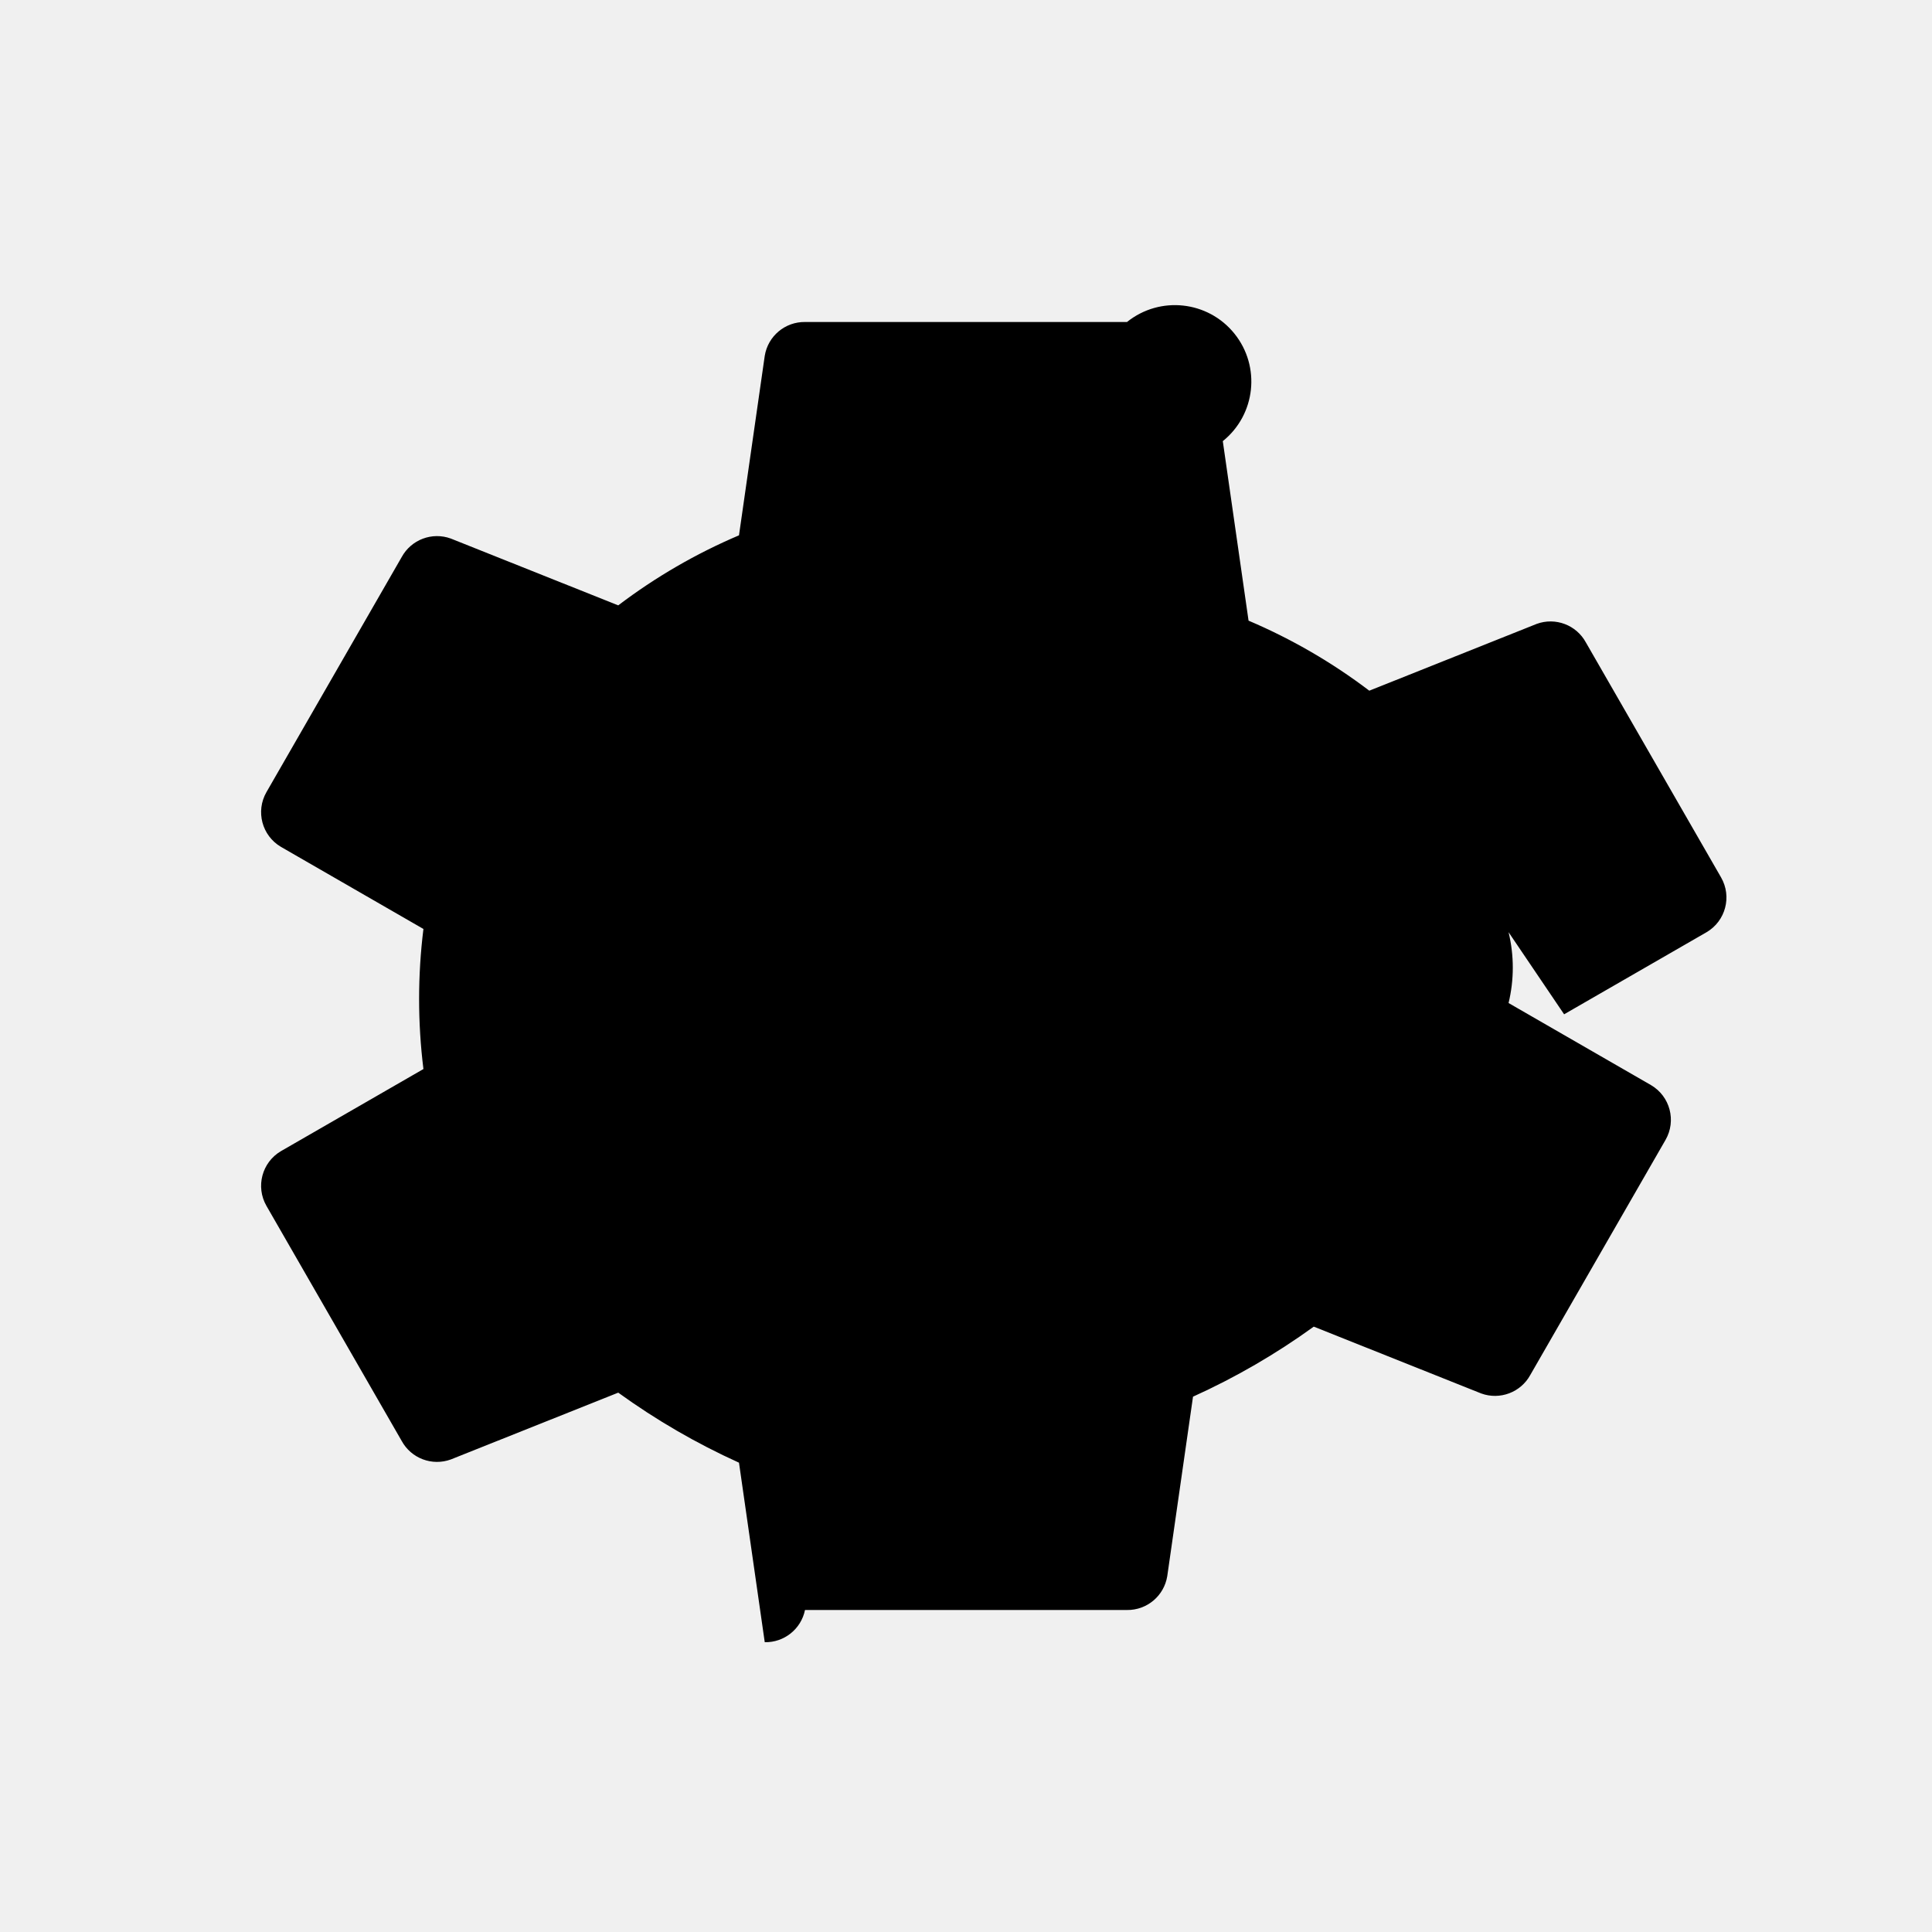
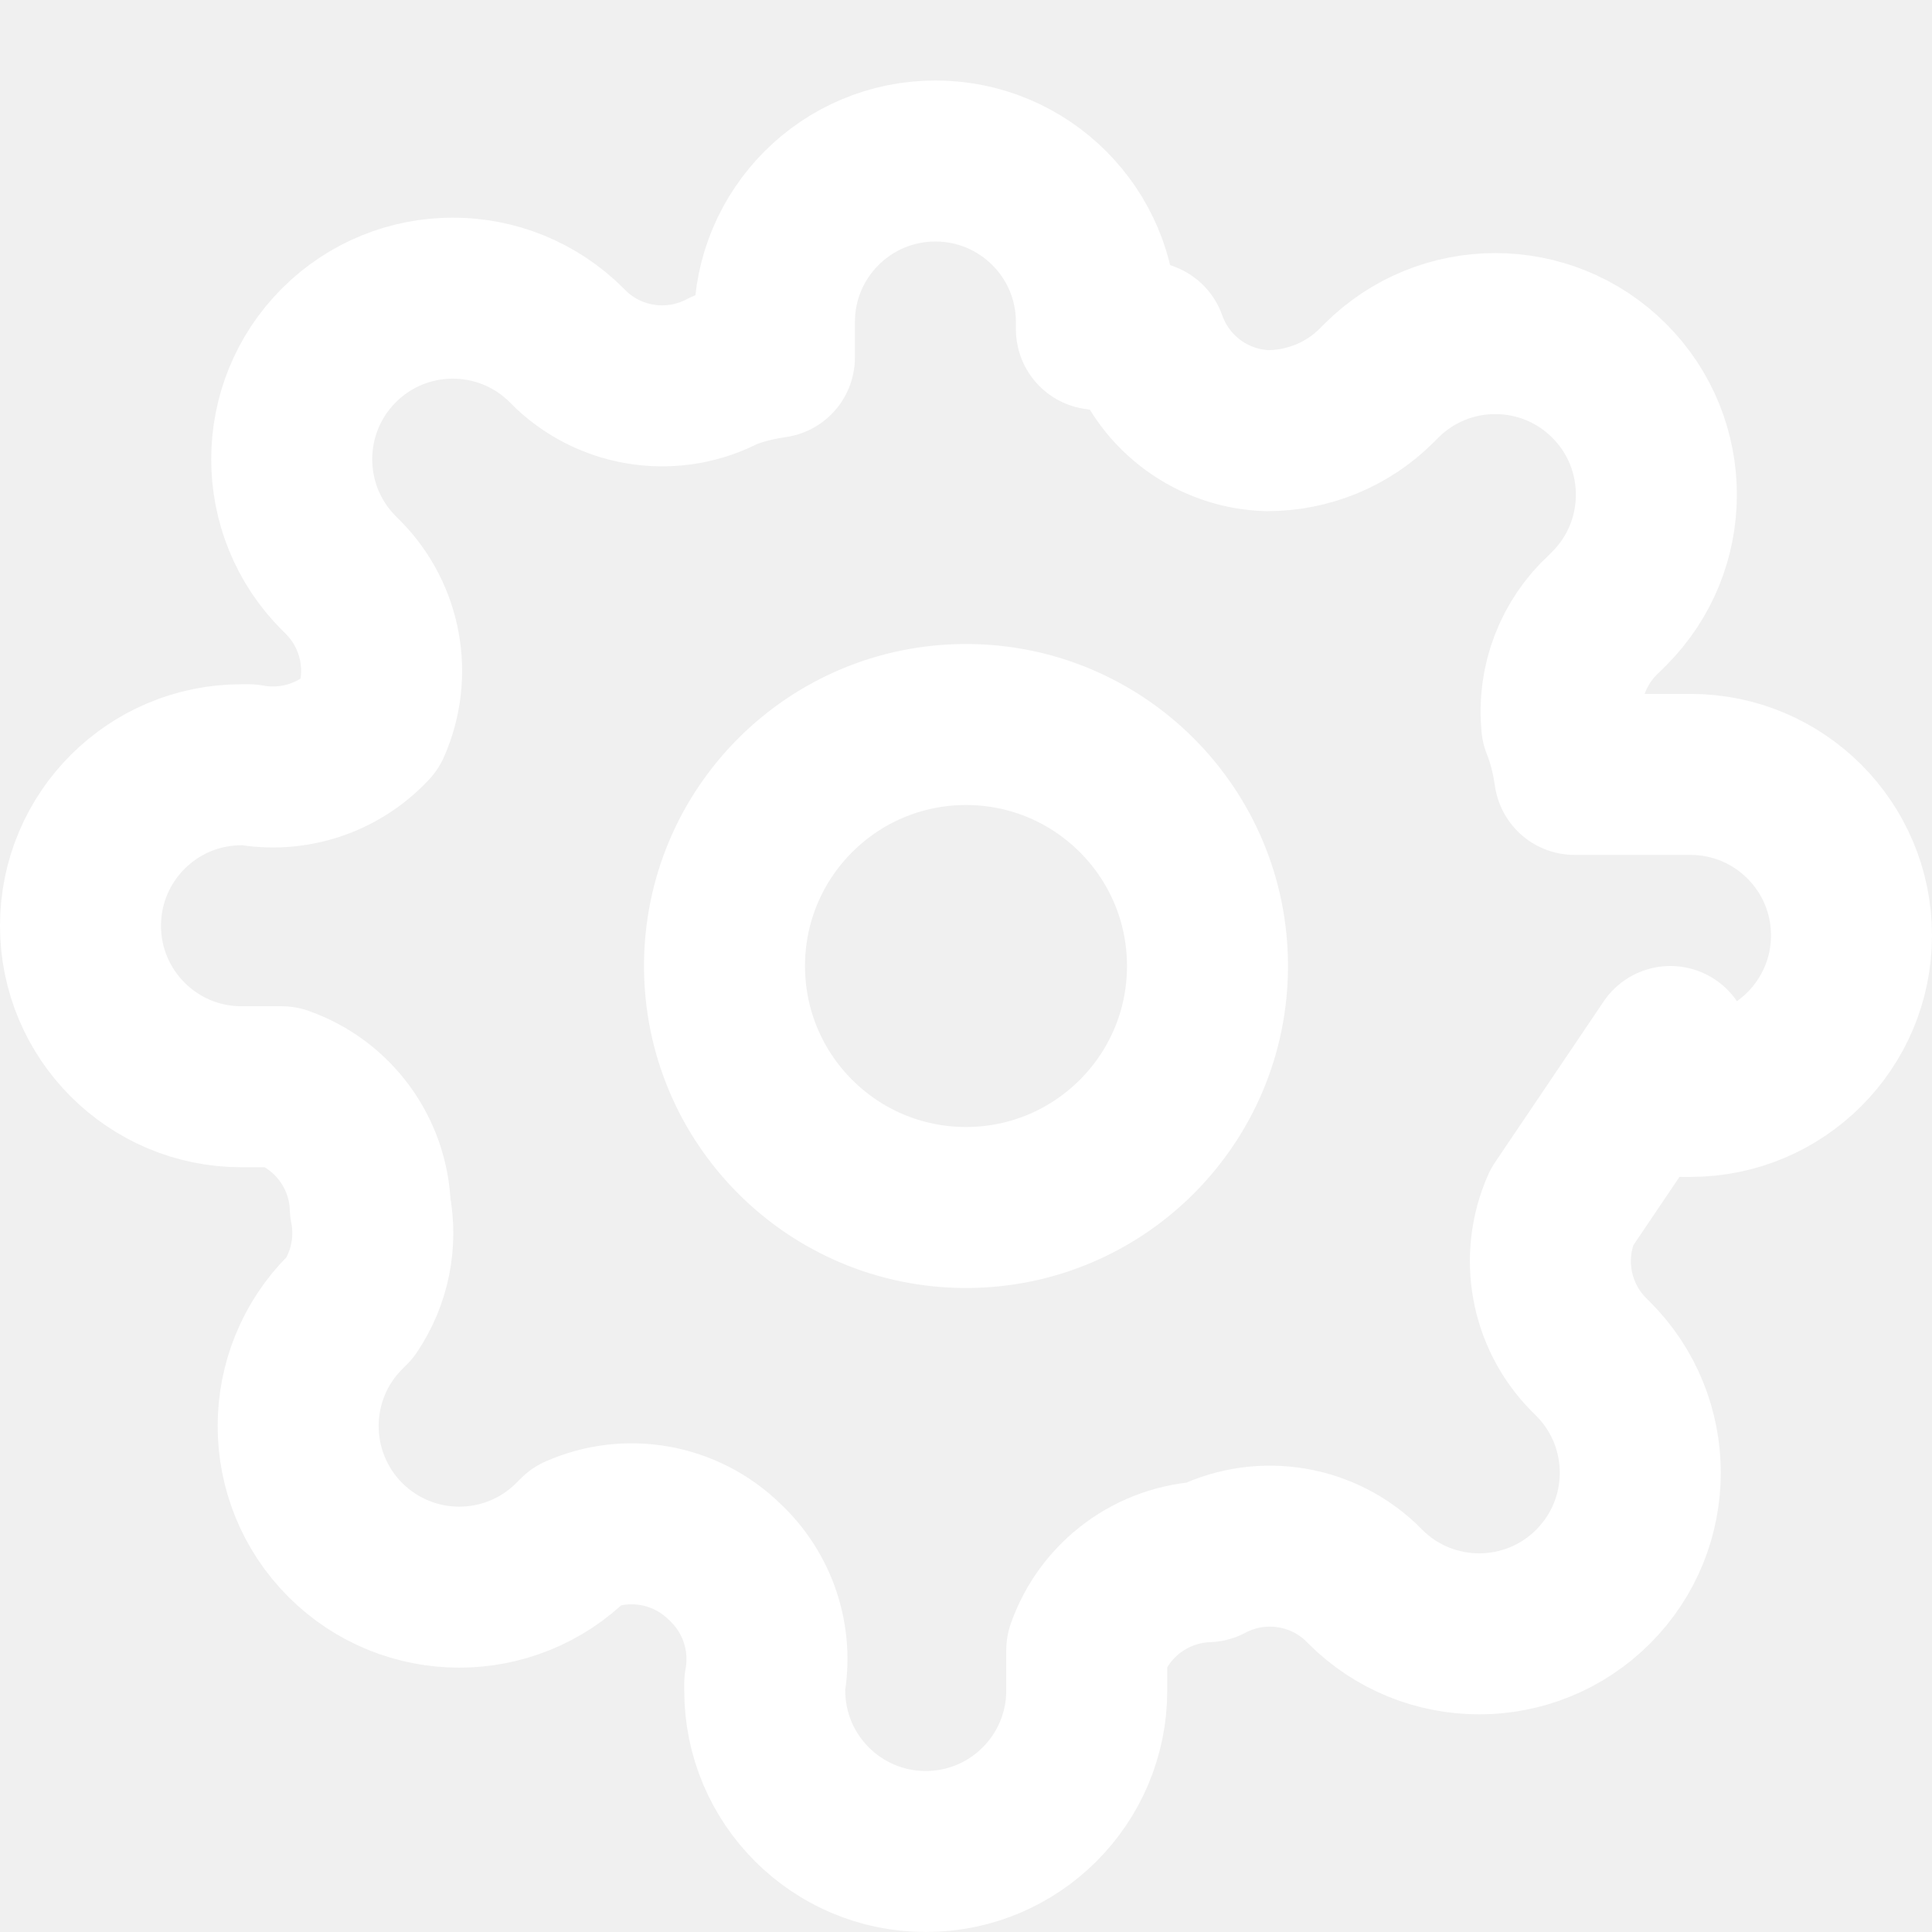
- <svg xmlns="http://www.w3.org/2000/svg" width="24" height="24" viewBox="0 0 24 24" fill="none">
-   <path d="M12 15.5A3.5 3.5 0 1 0 12 8.5a3.5 3.5 0 0 0 0 7zm7.43-2.9l1.77-1.02a.5.5 0 0 0 .18-.68l-1.68-2.92a.5.5 0 0 0-.61-.23l-2.08.83a7.03 7.03 0 0 0-1.5-.87l-.32-2.23A.5.5 0 0 0 14 4h-4a.5.5 0 0 0-.5.42l-.32 2.23a7.03 7.03 0 0 0-1.5.87l-2.08-.83a.5.5 0 0 0-.61.23l-1.68 2.92a.5.5 0 0 0 .18.68l1.77 1.02a7.07 7.07 0 0 0 0 1.74l-1.77 1.02a.5.5 0 0 0-.18.68l1.68 2.92a.5.5 0 0 0 .61.23l2.08-.83c.47.34.97.63 1.5.87l.32 2.23A.5.5 0 0 0 10 20h4a.5.5 0 0 0 .5-.42l.32-2.23c.53-.24 1.03-.53 1.5-.87l2.08.83a.5.5 0 0 0 .61-.23l1.68-2.92a.5.5 0 0 0-.18-.68l-1.77-1.02c.07-.29.07-.59 0-.88z" fill="currentColor" />
+ <svg xmlns="http://www.w3.org/2000/svg" width="25" height="25" viewBox="0 0 24 24" fill="none">
+   <circle cx="12" cy="12" r="3" stroke="#fff" stroke-width="2" fill="none" />
+   <path d="M19.4 15a1.65 1.65 0 0 0 .33 1.82l.06.06a2 2 0 1 1-2.83 2.83l-.06-.06A1.65 1.65 0 0 0 15 19.4a1.65 1.65 0 0 0-1.5 1.1V21a2 2 0 1 1-4 0v-.09A1.65 1.65 0 0 0 9 19.4a1.65 1.65 0 0 0-1.82-.33l-.06.06a2 2 0 1 1-2.83-2.83l.06-.06A1.65 1.65 0 0 0 4.6 15a1.65 1.65 0 0 0-1.1-1.5H3a2 2 0 1 1 0-4h.09A1.65 1.65 0 0 0 4.6 9a1.65 1.65 0 0 0-.33-1.82l-.06-.06a2 2 0 1 1 2.83-2.83l.06.06A1.65 1.65 0 0 0 9 4.6c.2-.08.41-.13.62-.16V4a2 2 0 1 1 4 0v.09c.21.03.42.08.62.16a1.65 1.65 0 0 0 1.5 1.1c.51 0 1-.2 1.36-.56l.06-.06a2 2 0 1 1 2.83 2.83l-.06.06A1.65 1.65 0 0 0 19.4 9c.08.2.13.41.16.62H21a2 2 0 1 1 0 4h-.09c-.03-.21-.08-.42-.16-.62z" stroke="#fff" stroke-width="2" stroke-linecap="round" stroke-linejoin="round" fill="none" />
</svg>
